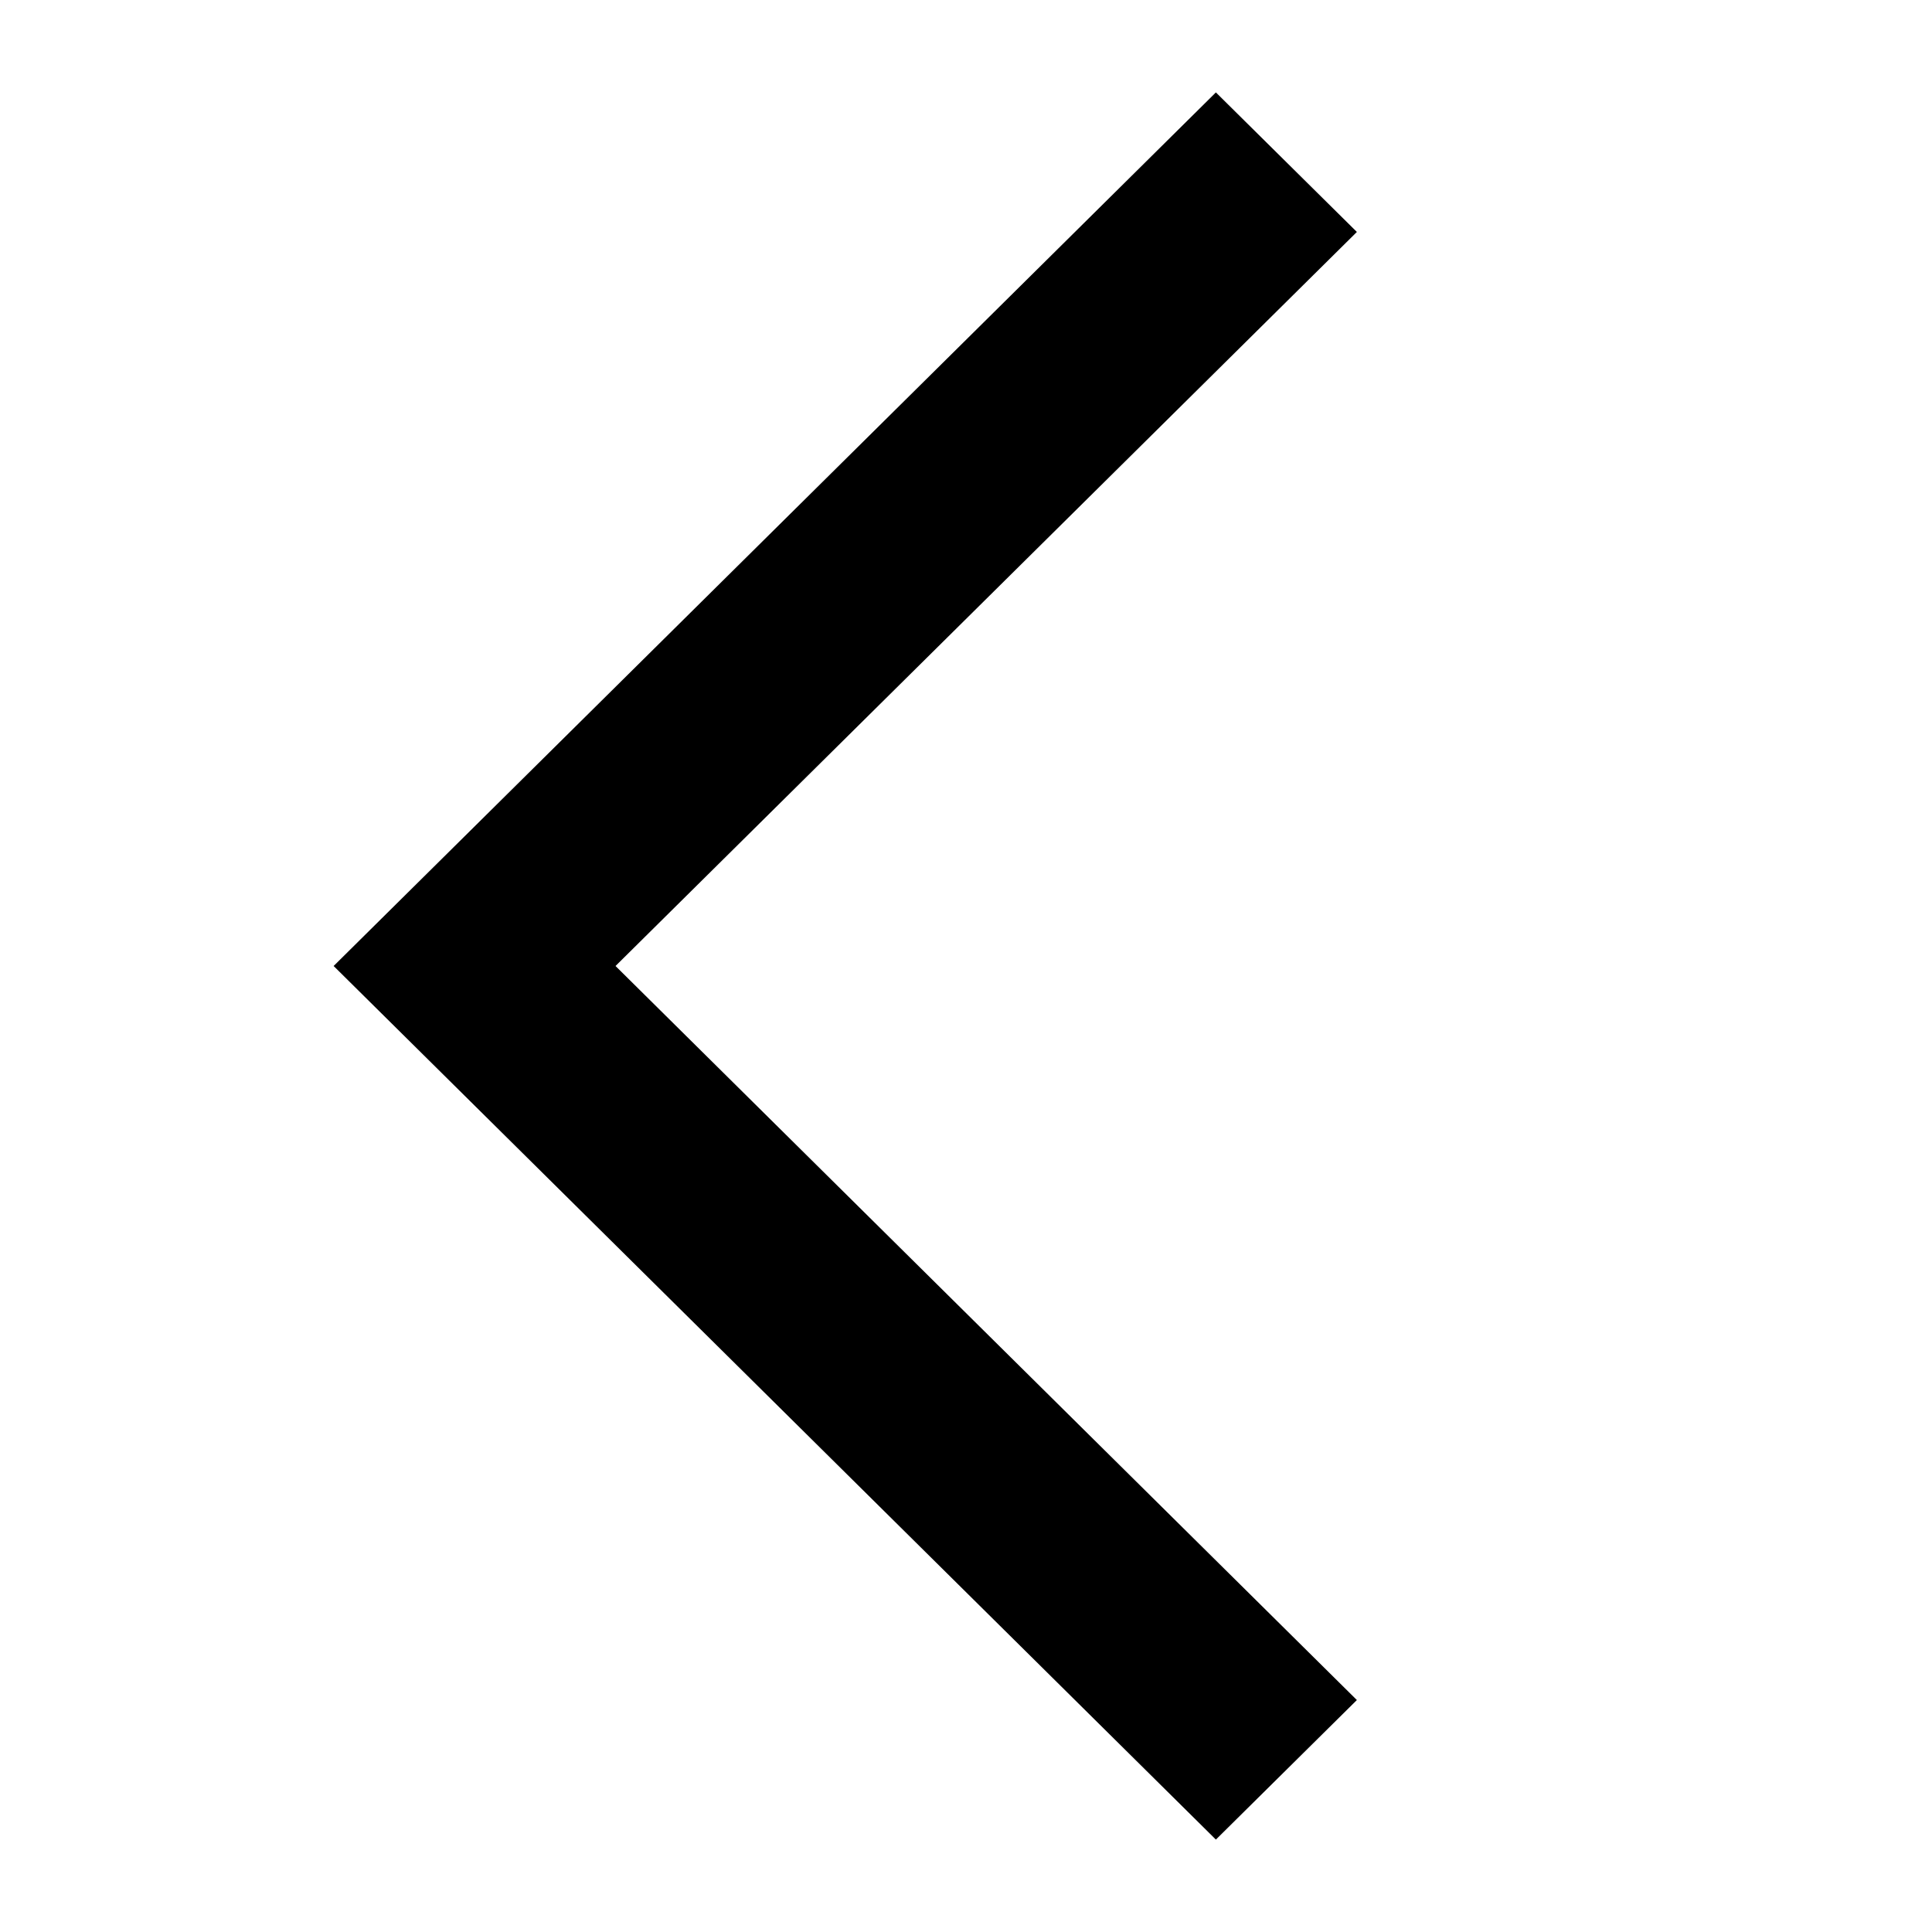
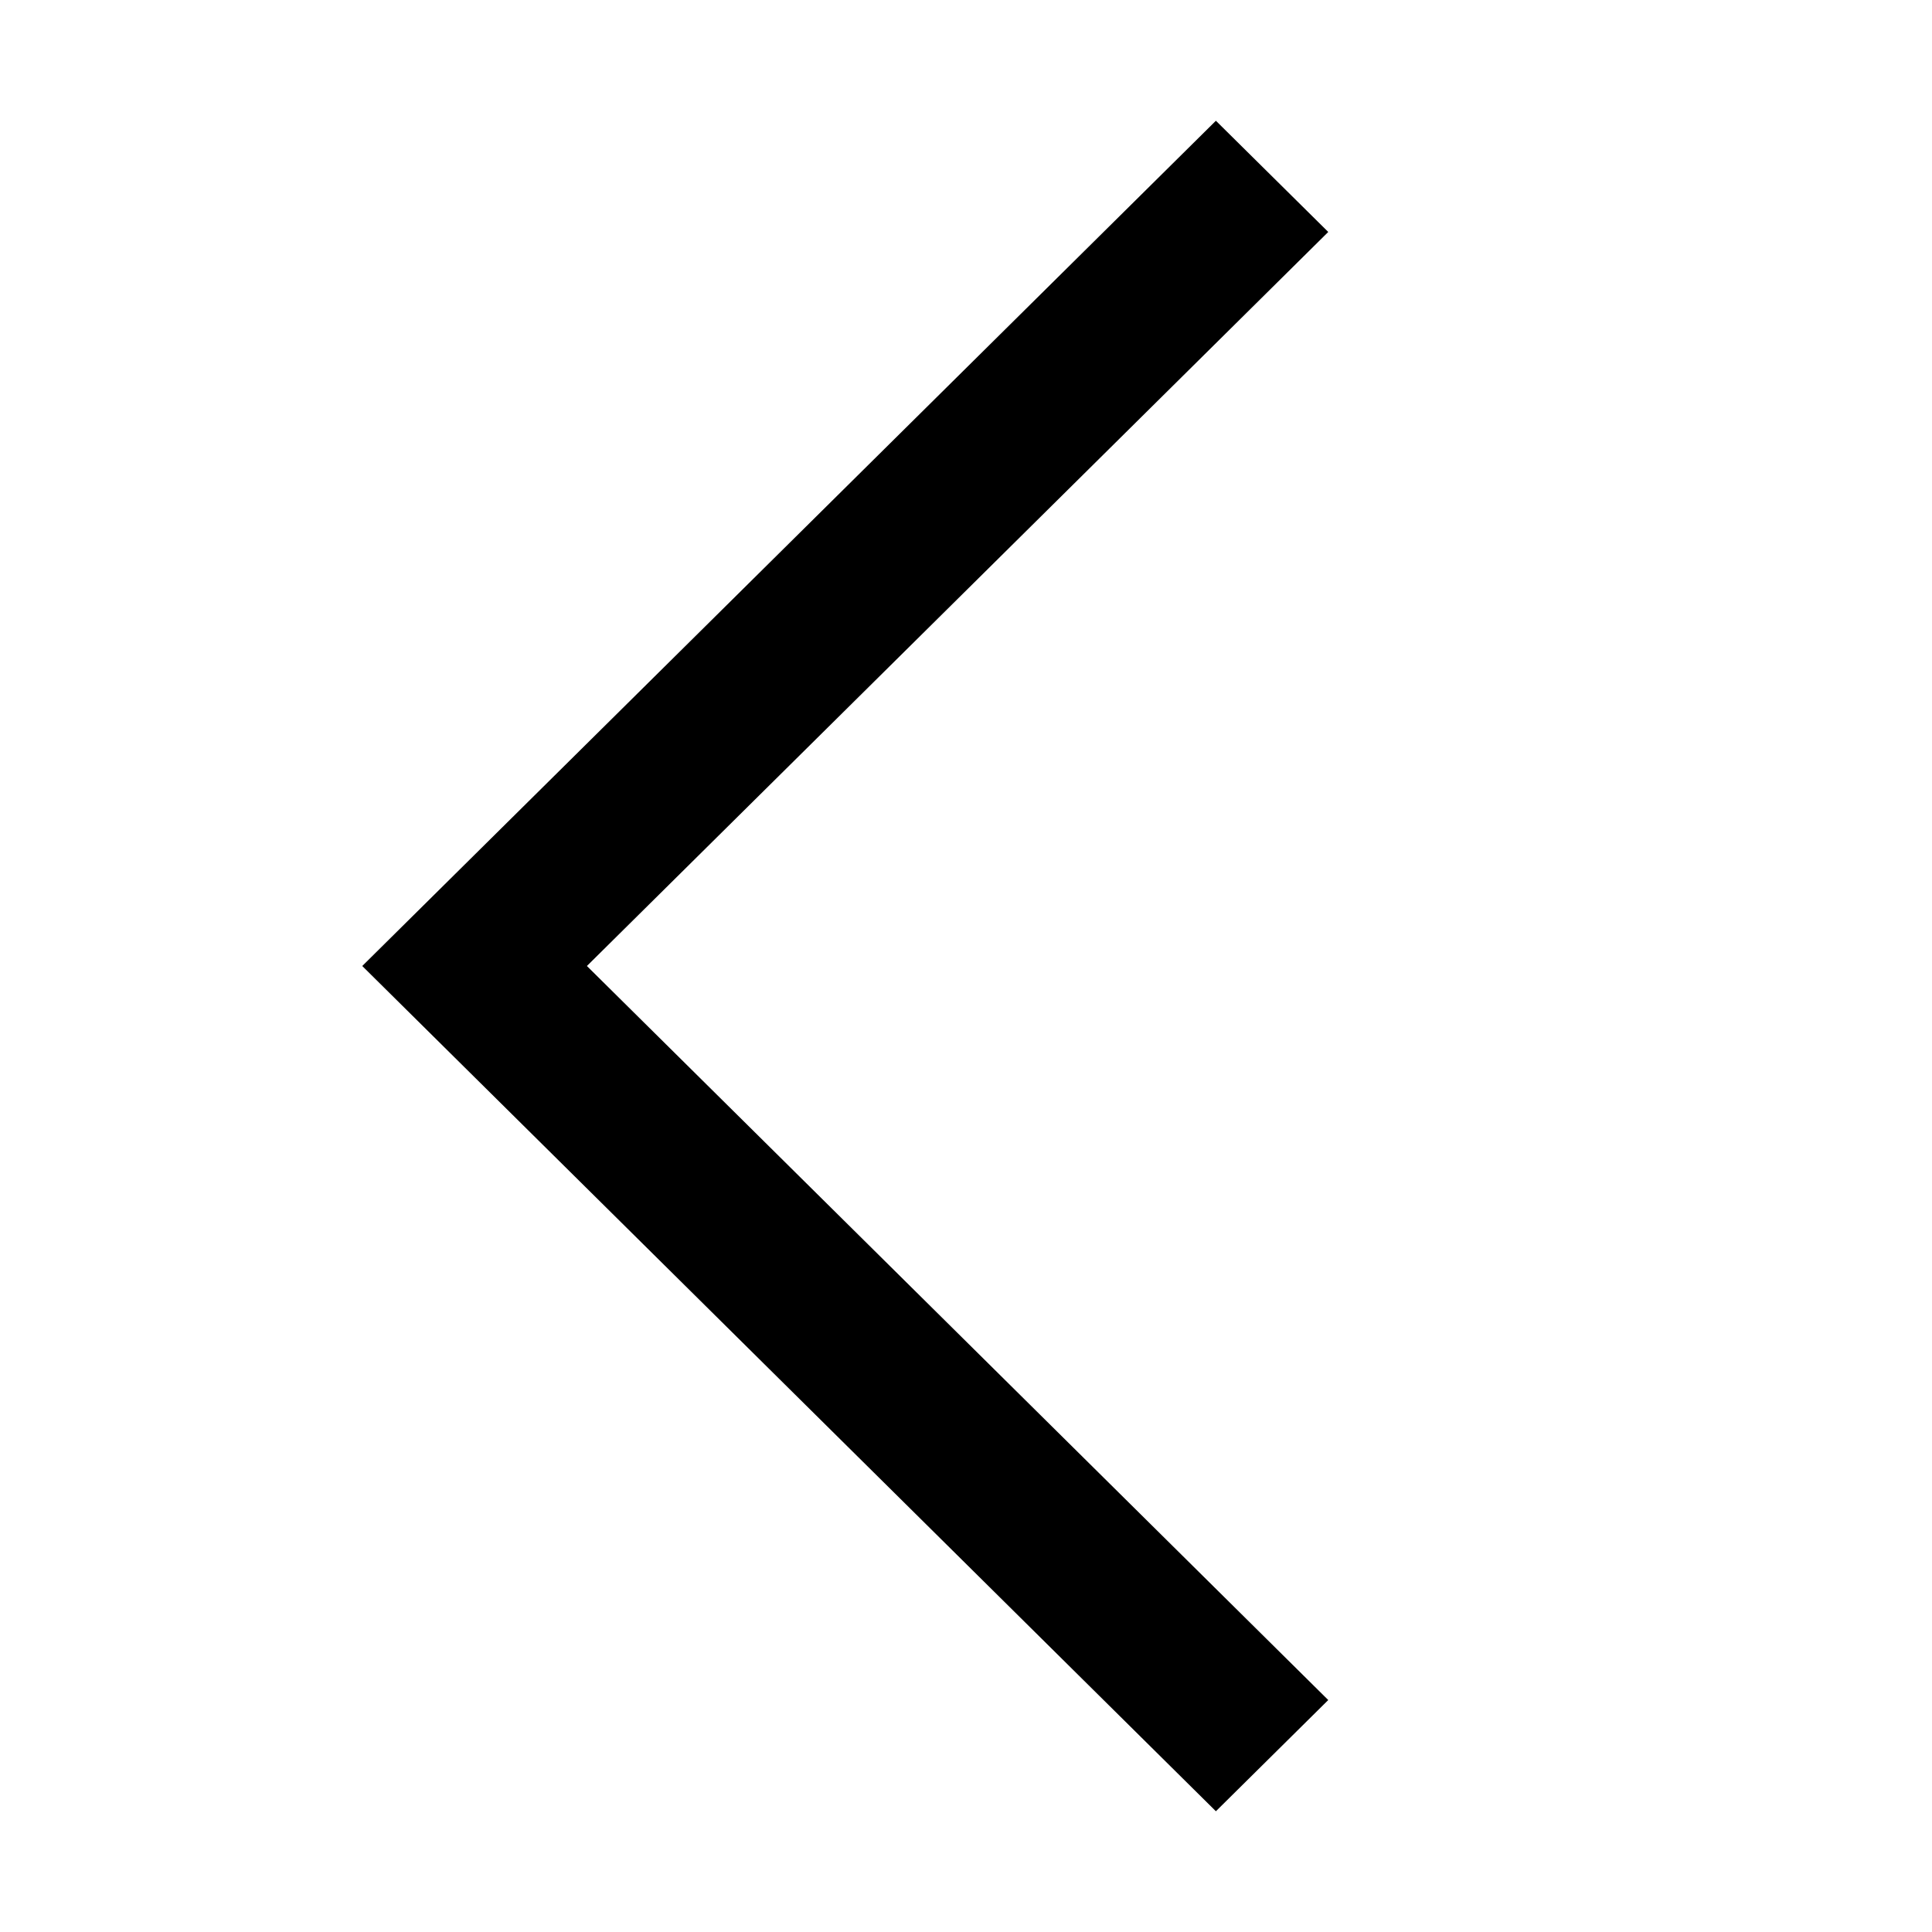
<svg xmlns="http://www.w3.org/2000/svg" width="32" height="32" fill="currentColor">
-   <path stroke="currentColor" stroke-linecap="square" stroke-width=".667" d="M20.139 2 22 3.842 9.721 16 22 28.158 20.139 30 6 16 20.139 2z" />
+   <path stroke-linecap="square" stroke-width=".667" d="M20.139 2 22 3.842 9.721 16 22 28.158 20.139 30 6 16 20.139 2z" />
</svg>
